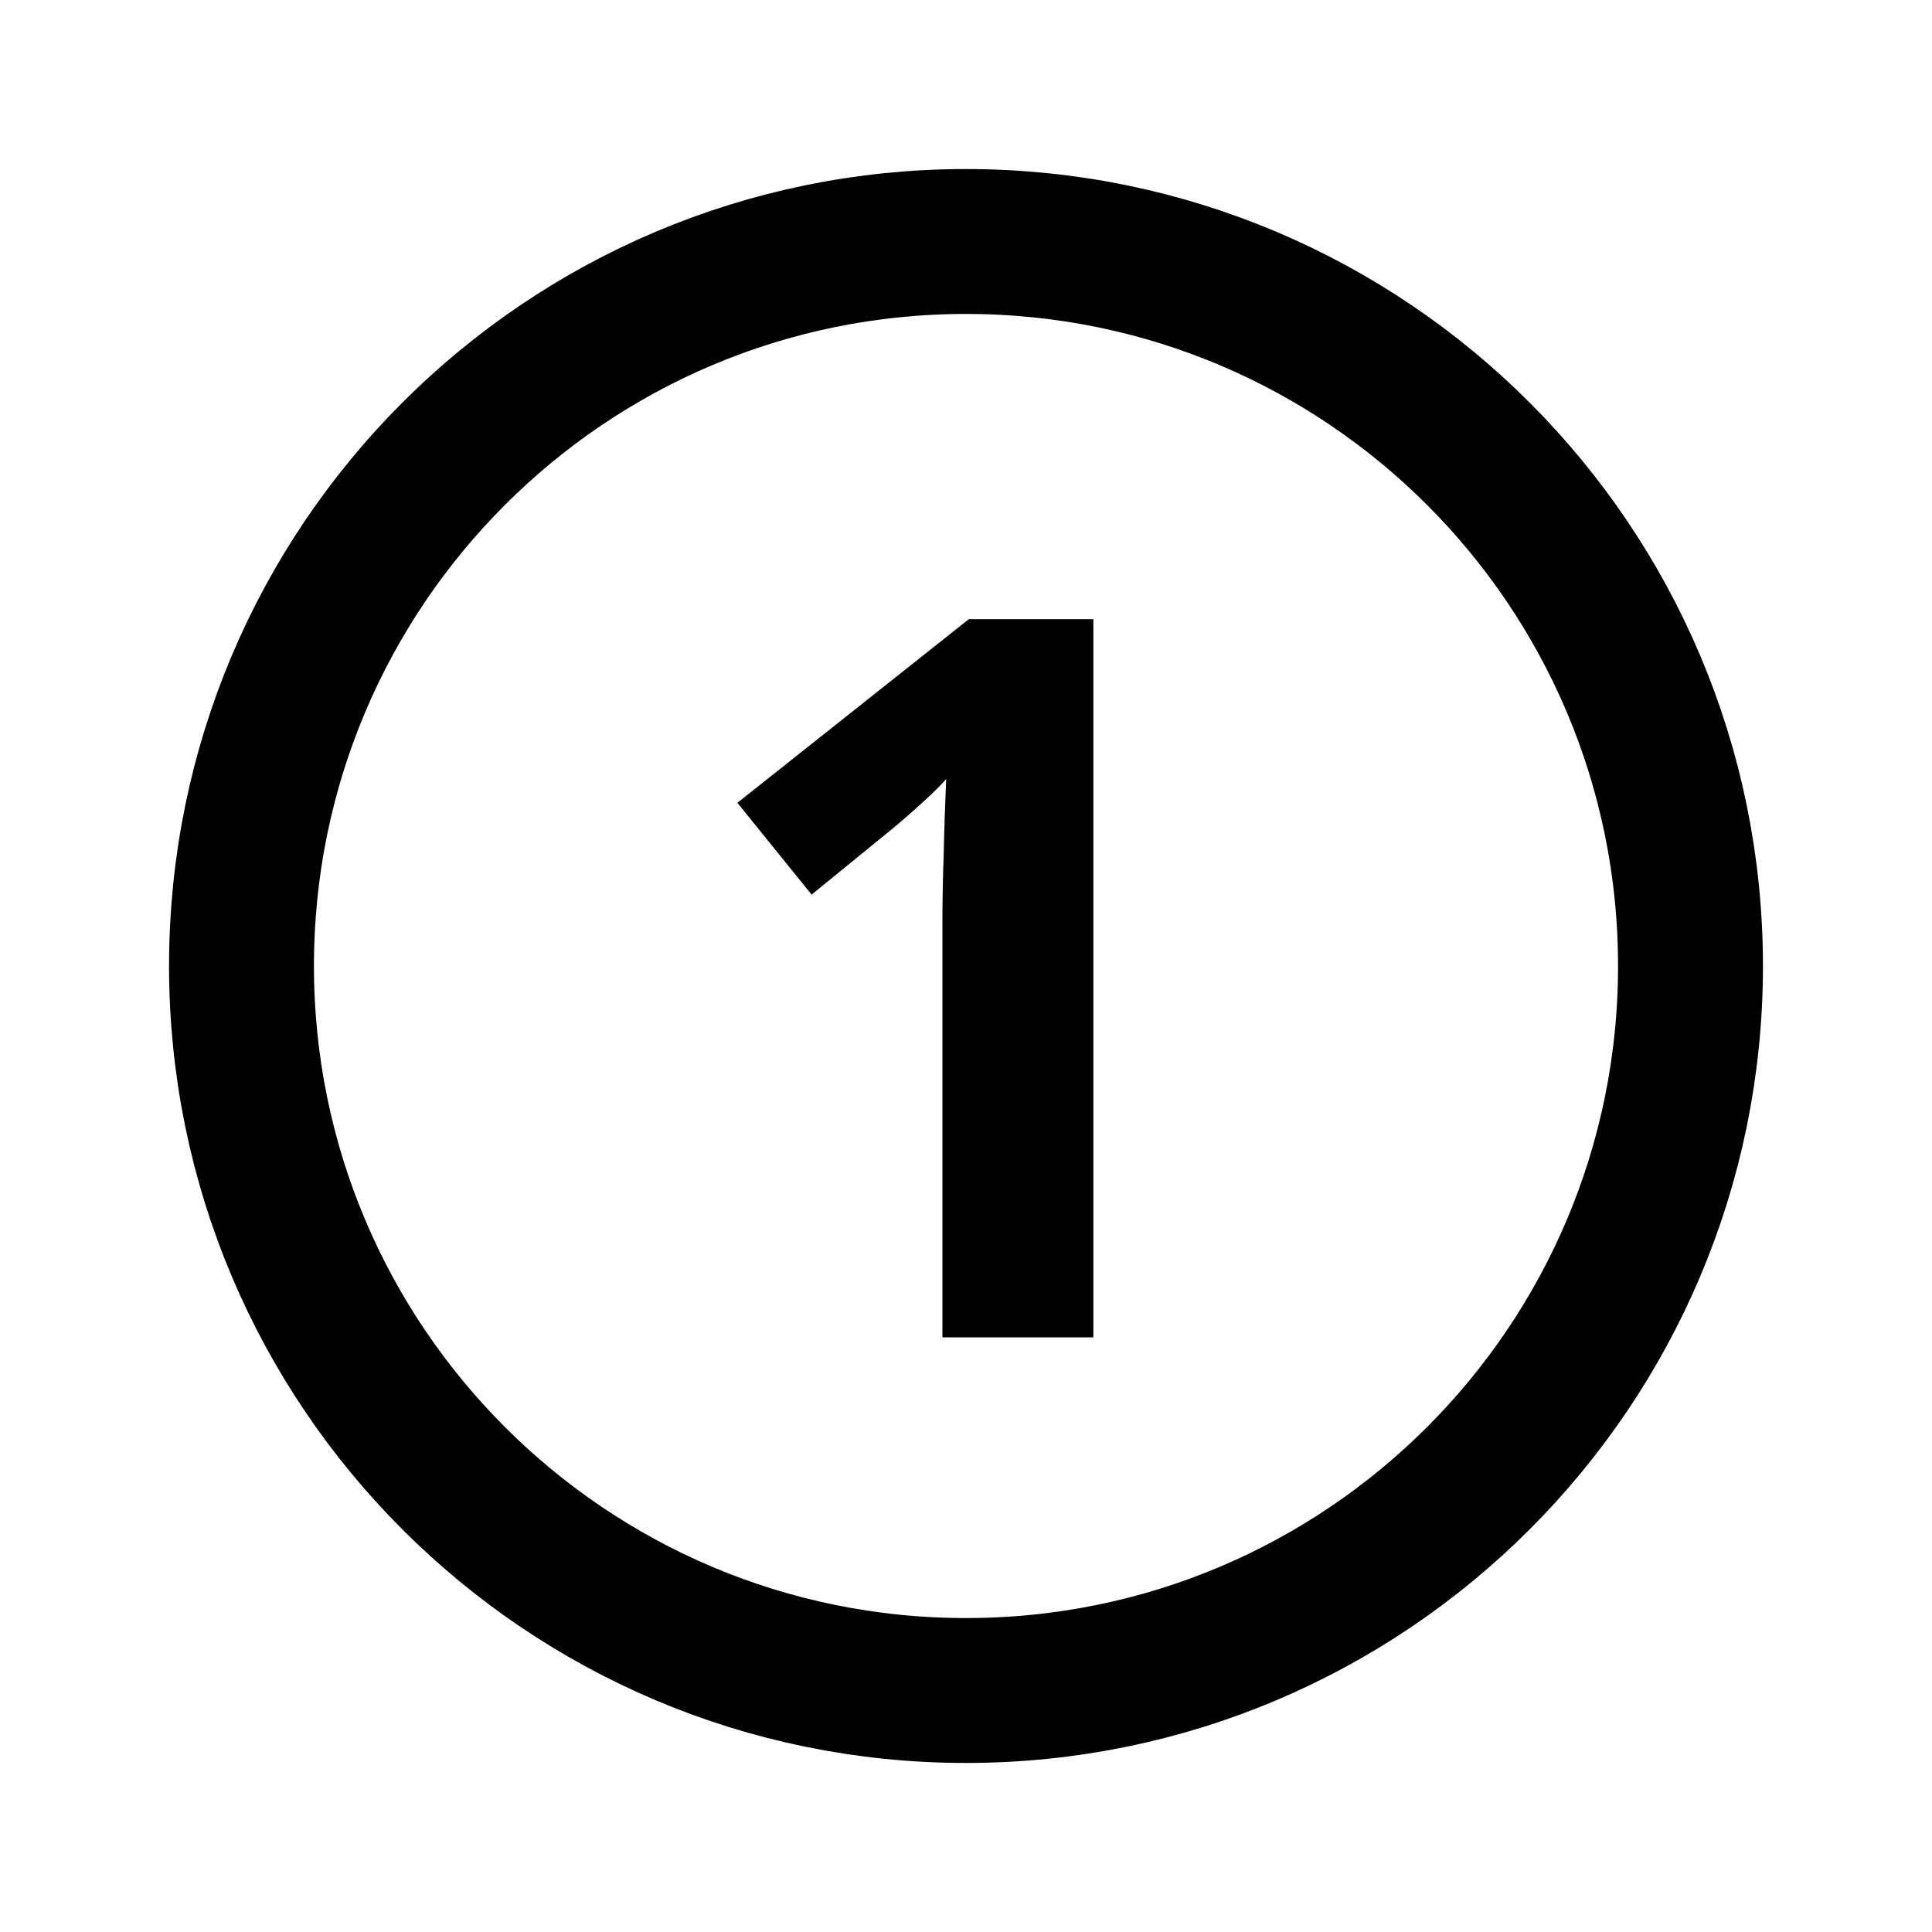
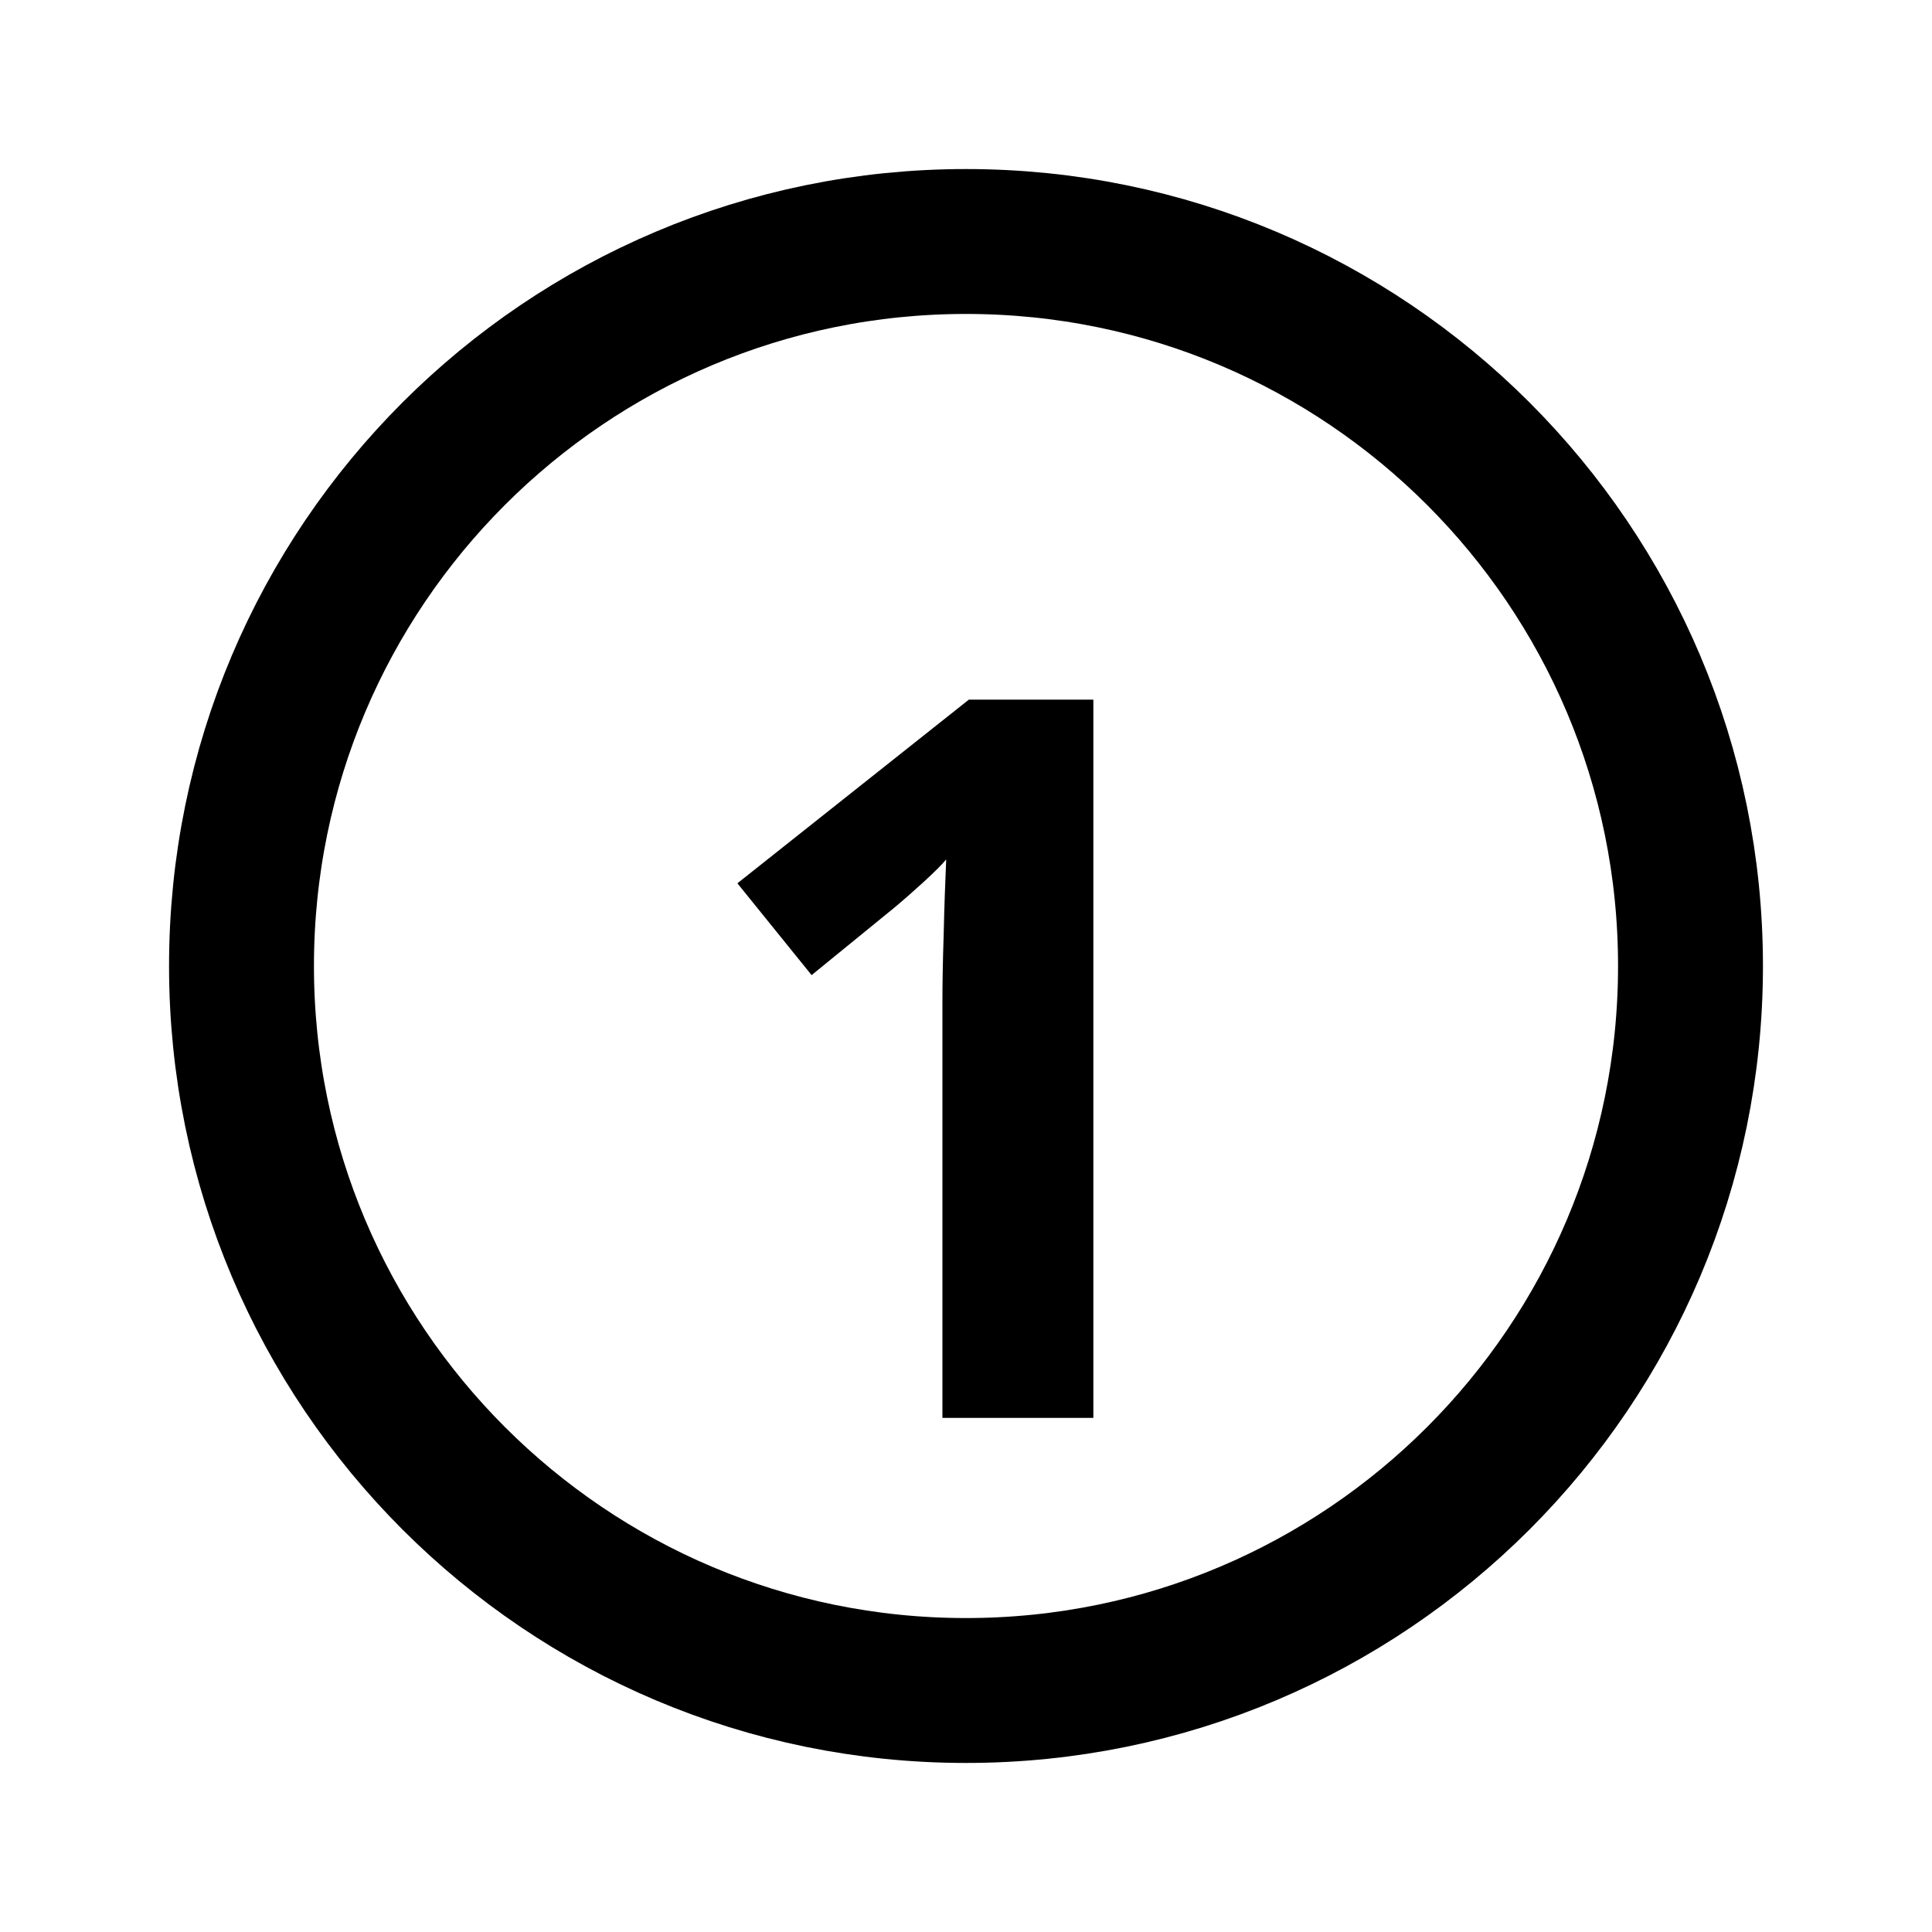
<svg xmlns="http://www.w3.org/2000/svg" viewBox="0 0 24 24" width="24" height="24" role="img" aria-label="Tonic shape 1">
  <defs>
    <style>
      @font-face {
        font-family: "Atkinson Hyperlegible Next";
        src: url("../../fonts/atkinsonHyperlegibleNextBold.otf") format("opentype");
        font-style: normal;
        font-weight: 700;
      }
      .ring {
        fill: none;
        stroke: #000;
        stroke-width: 1.8;
      }
      .digit {
        fill: #000;
        font-family: "Atkinson Hyperlegible Next", "Atkinson Hyperlegible", system-ui, sans-serif;
        font-weight: 700;
        font-size: 12.5px;
        text-anchor: middle;
        dominant-baseline: middle;
      }
    </style>
  </defs>
  <circle class="ring" cx="12" cy="12" r="9" />
-   <text class="digit" x="12" y="12.2">1</text>
+   <text class="digit" x="12" y="13.2">1</text>
</svg>
